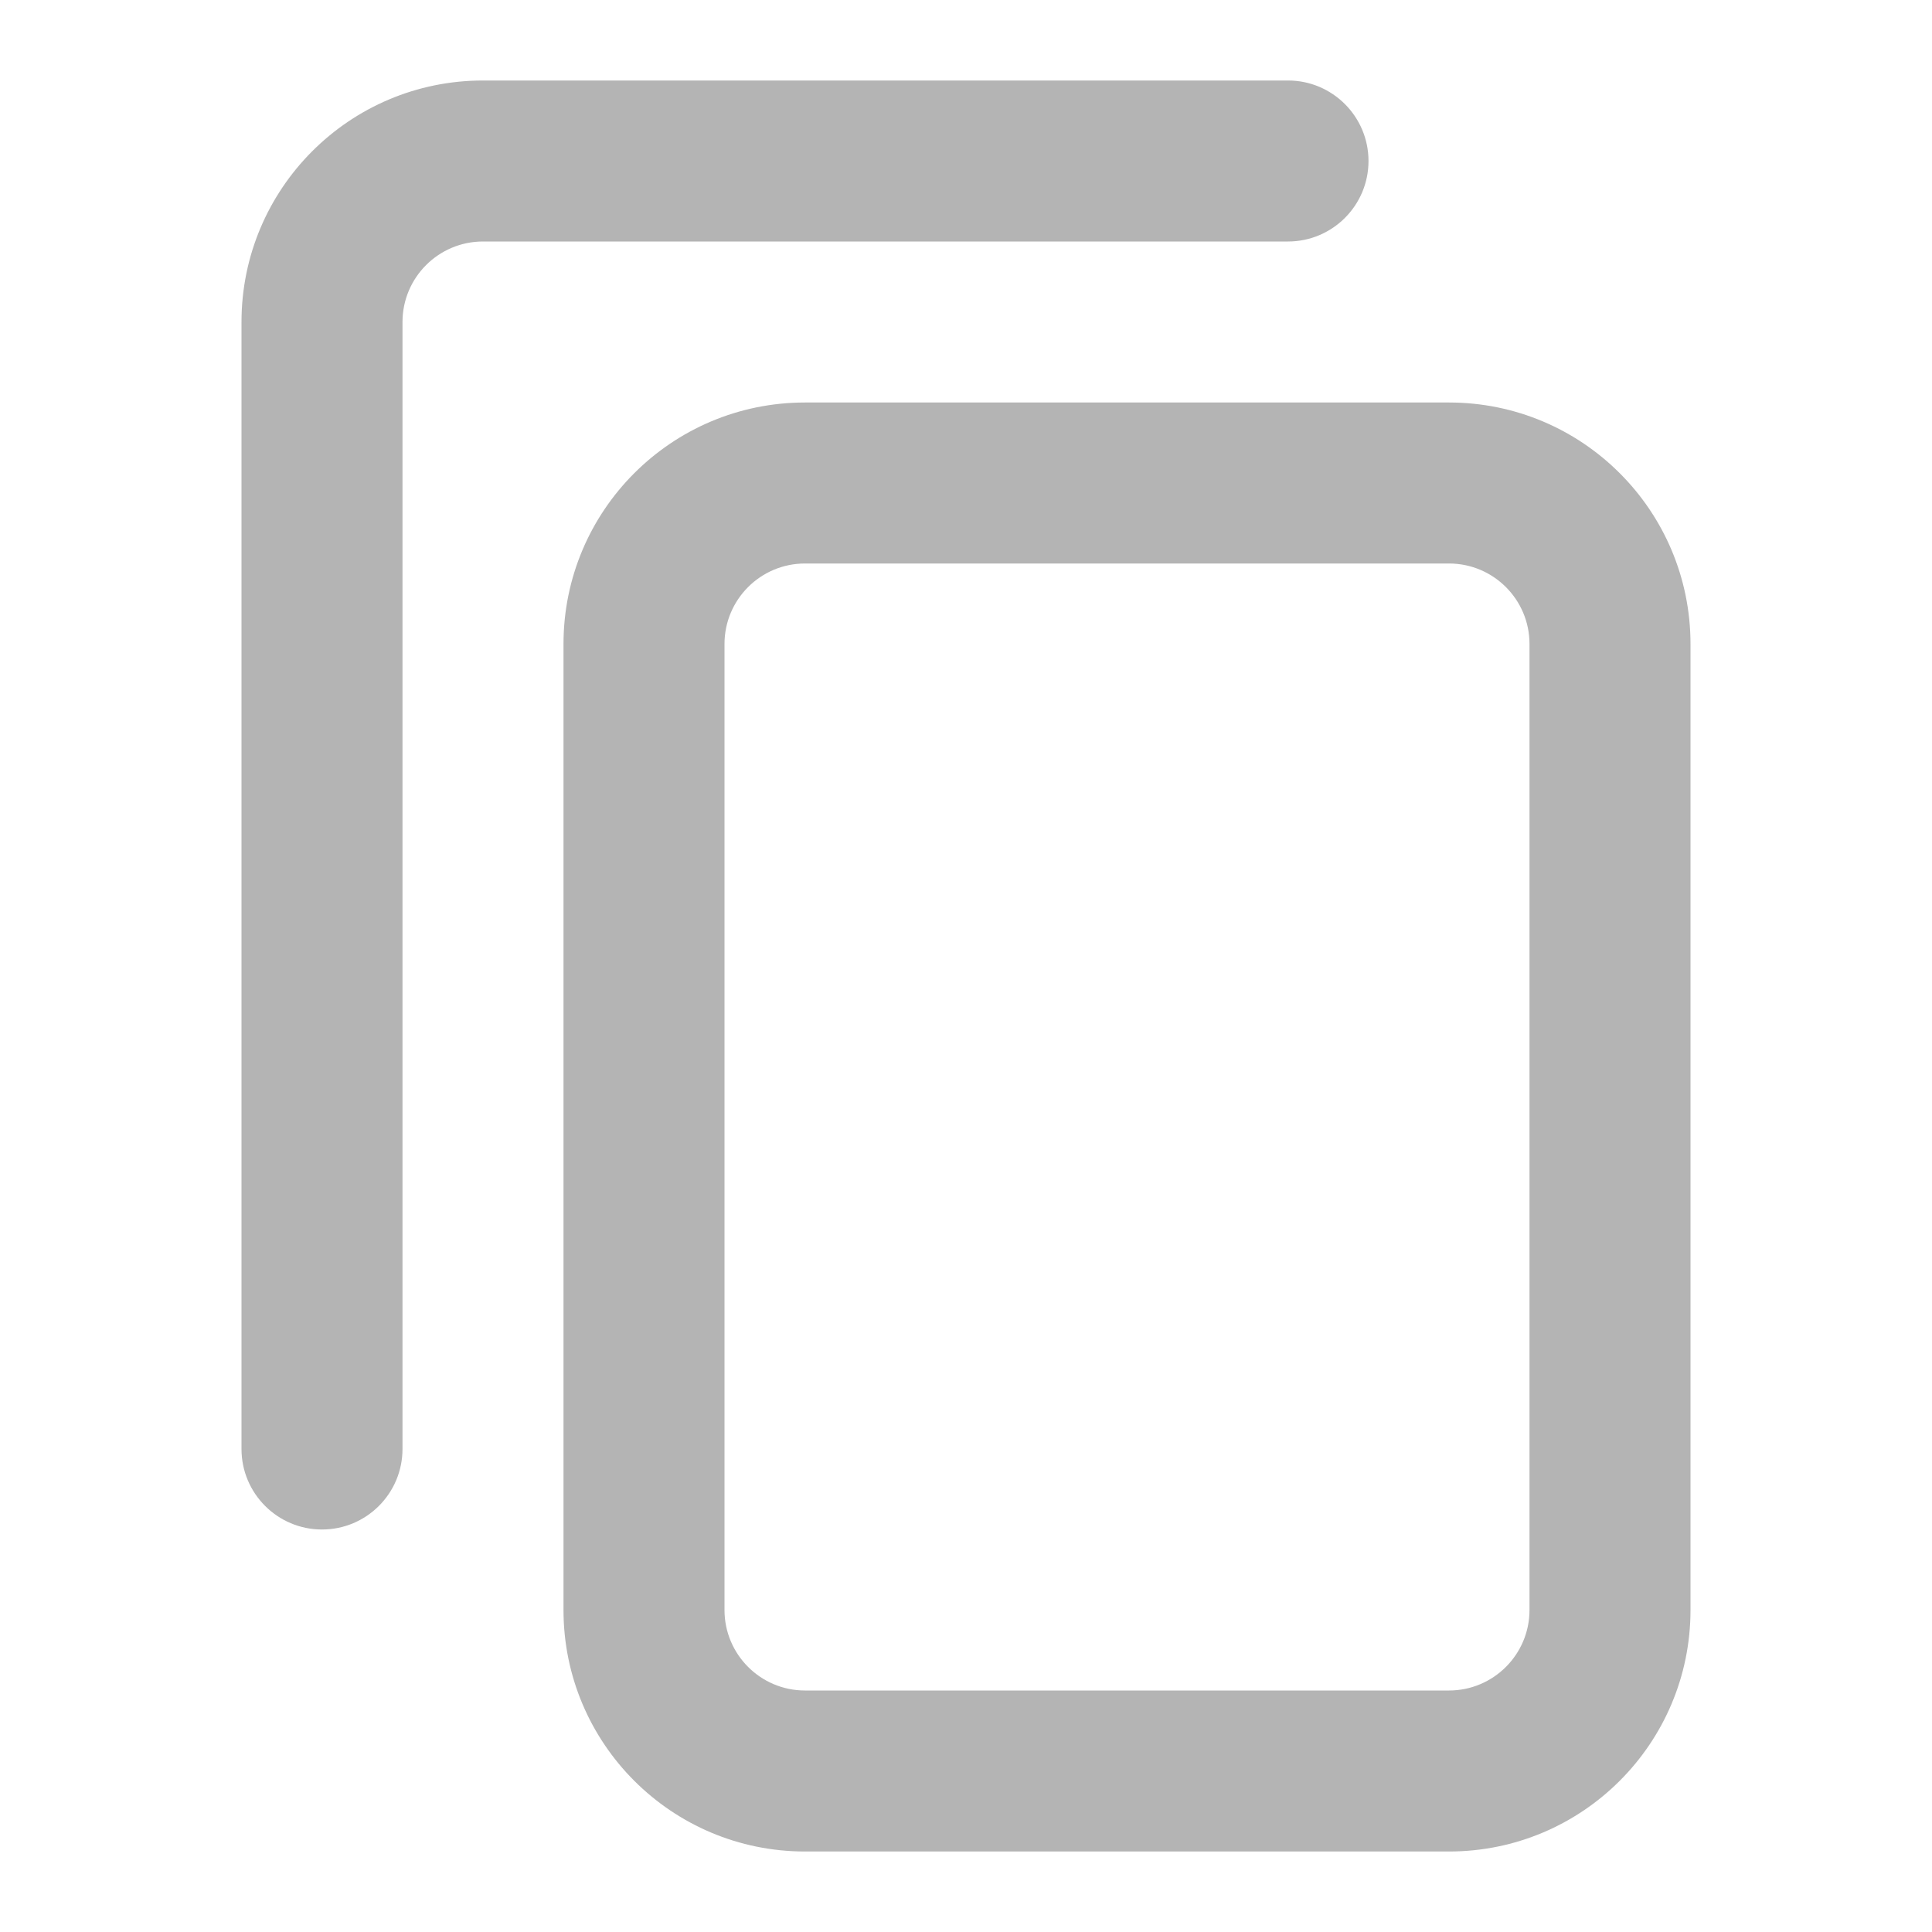
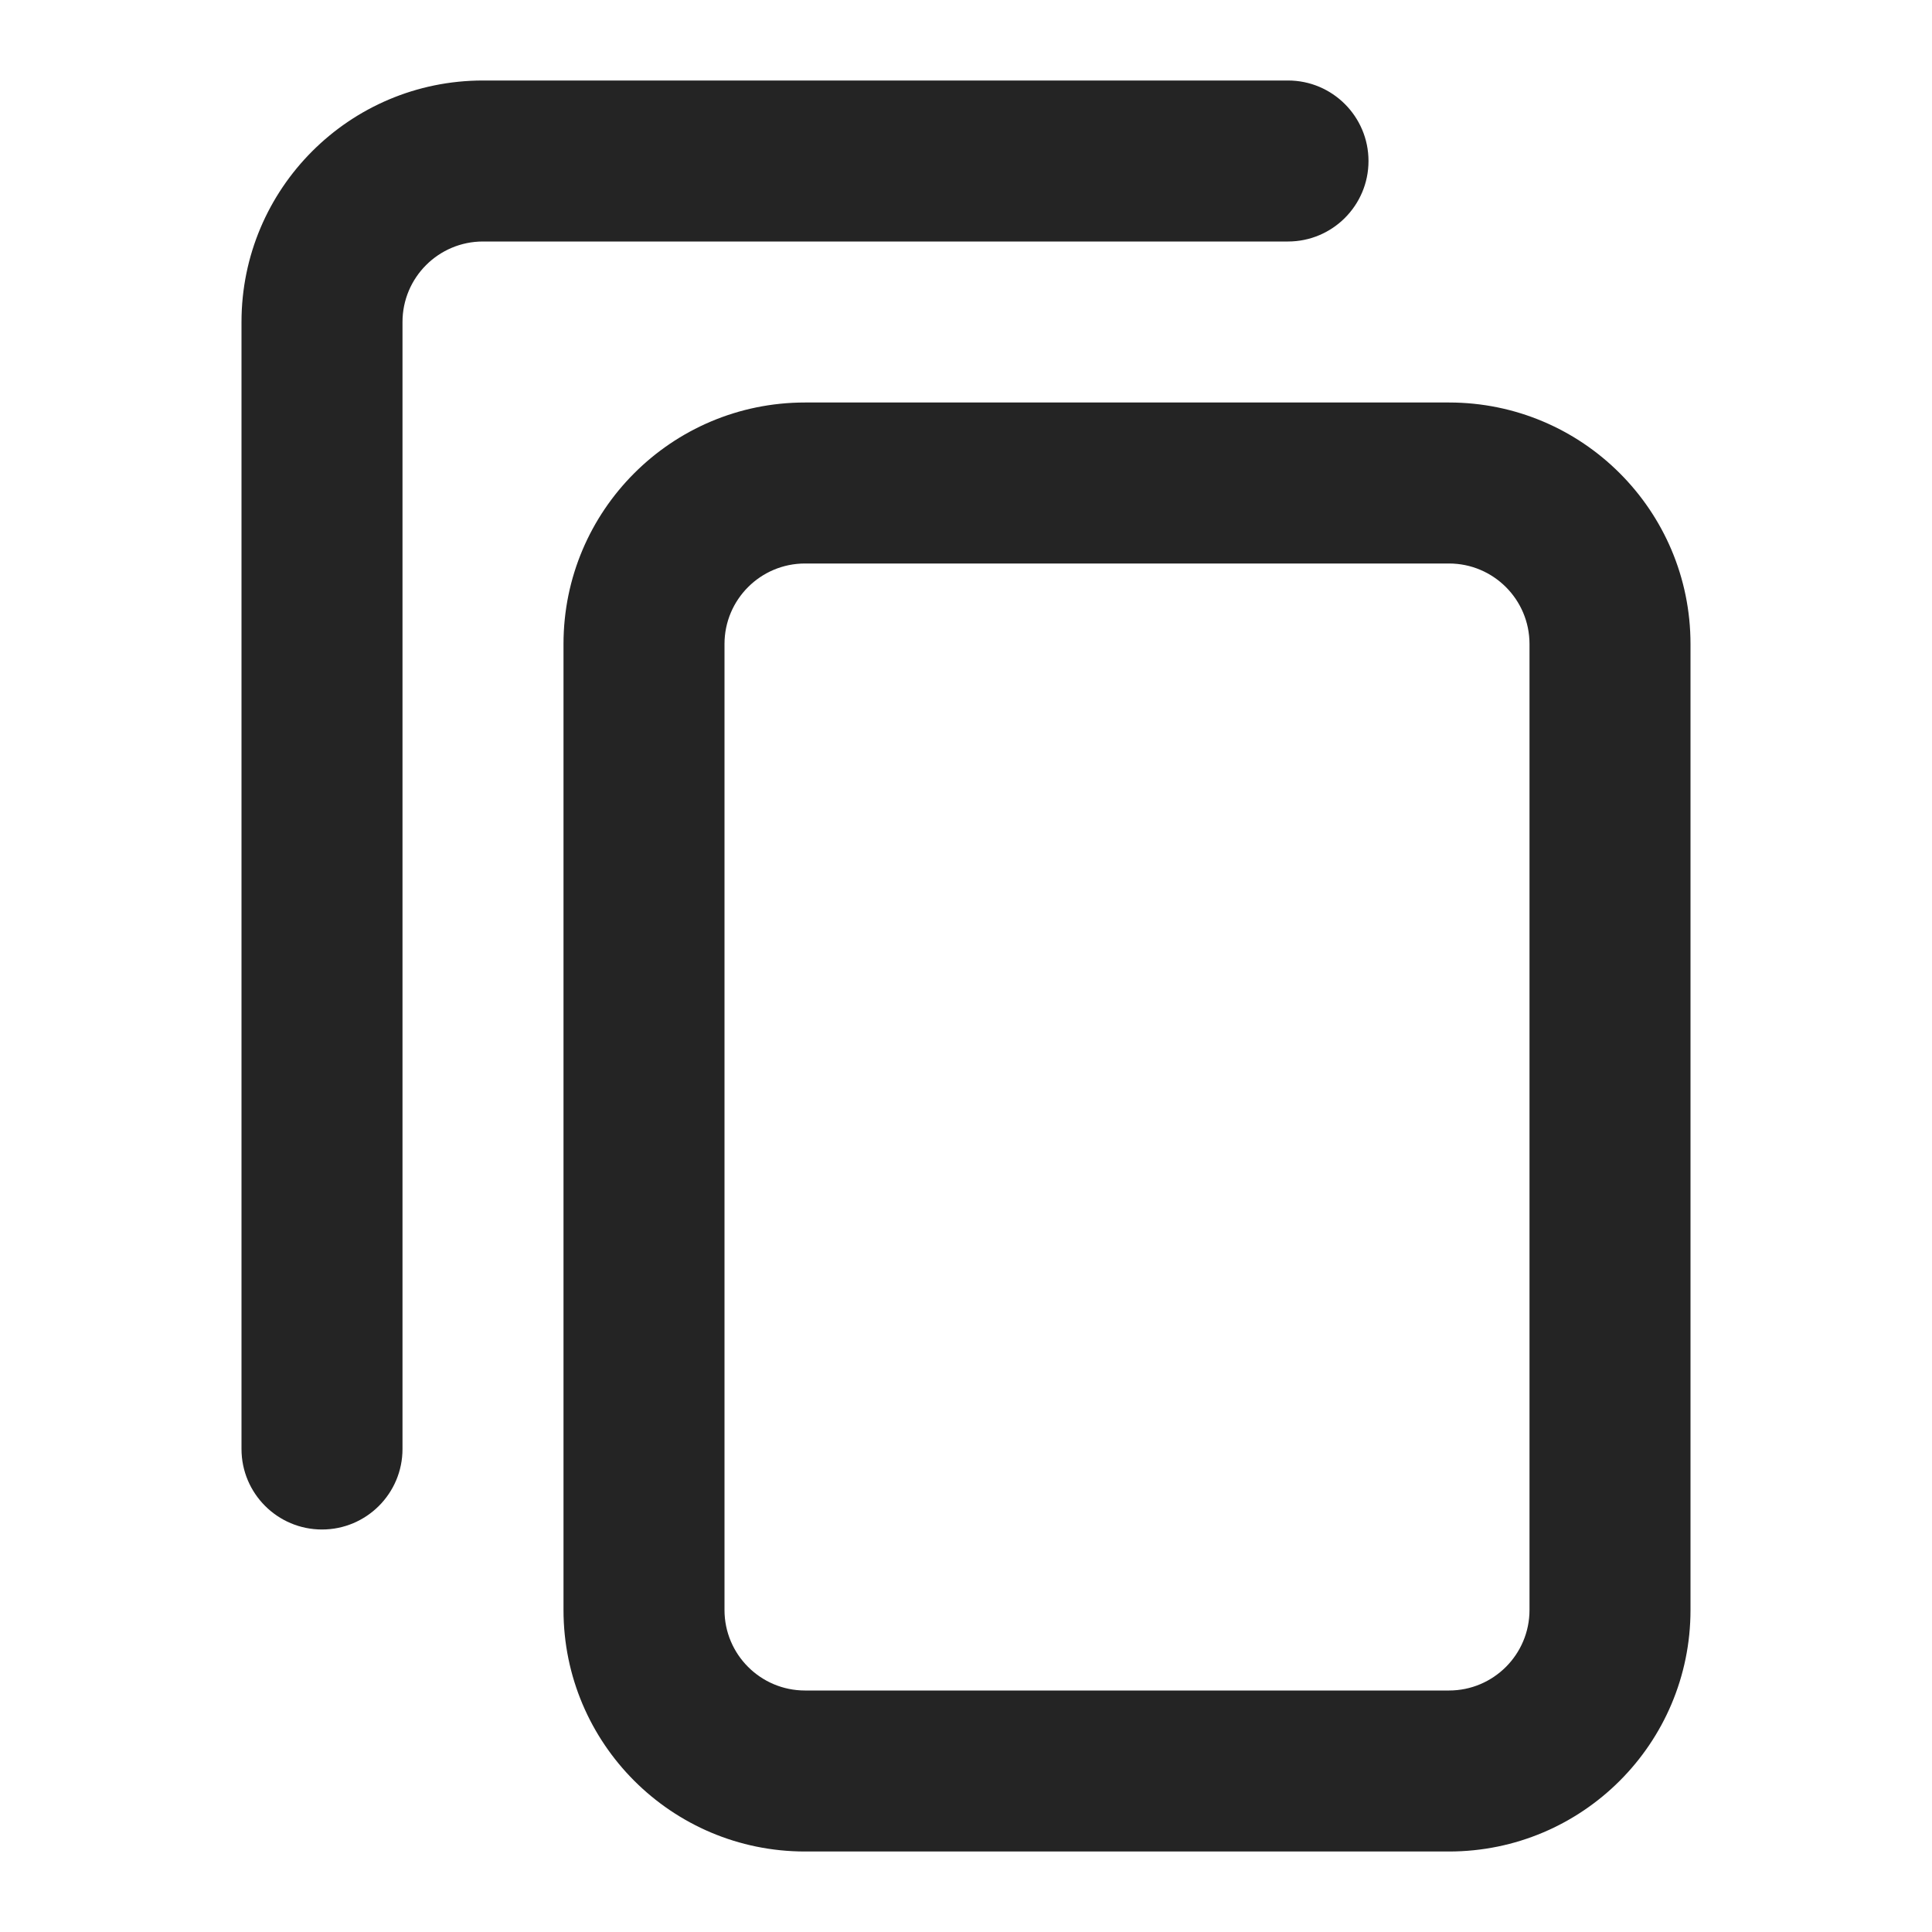
<svg xmlns="http://www.w3.org/2000/svg" width="15" height="15" viewBox="0 0 24 24" fill="none">
  <g id="SVGRepo_bgCarrier" stroke-width="0" />
  <g id="SVGRepo_tracerCarrier" stroke-linecap="round" stroke-linejoin="round" />
  <g id="SVGRepo_iconCarrier">
-     <path fill-rule="evenodd" clip-rule="evenodd" d="M21 8C21 6.343 19.657 5 18 5H10C8.343 5 7 6.343 7 8V20C7 21.657 8.343 23 10 23H18C19.657 23 21 21.657 21 20V8ZM19 8C19 7.448 18.552 7 18 7H10C9.448 7 9 7.448 9 8V20C9 20.552 9.448 21 10 21H18C18.552 21 19 20.552 19 20V8Z" fill="#B4B4B4" />
-     <path d="M6 3H16C16.552 3 17 2.552 17 2C17 1.448 16.552 1 16 1H6C4.343 1 3 2.343 3 4V18C3 18.552 3.448 19 4 19C4.552 19 5 18.552 5 18V4C5 3.448 5.448 3 6 3Z" fill="#B4B4B4" />
+     <path fill-rule="evenodd" clip-rule="evenodd" d="M21 8C21 6.343 19.657 5 18 5H10C8.343 5 7 6.343 7 8V20C7 21.657 8.343 23 10 23H18C19.657 23 21 21.657 21 20V8ZM19 8C19 7.448 18.552 7 18 7H10C9.448 7 9 7.448 9 8V20C9 20.552 9.448 21 10 21H18C18.552 21 19 20.552 19 20V8Z" fill="#242424" />
+     <path d="M6 3H16C16.552 3 17 2.552 17 2C17 1.448 16.552 1 16 1H6C4.343 1 3 2.343 3 4V18C3 18.552 3.448 19 4 19C4.552 19 5 18.552 5 18V4C5 3.448 5.448 3 6 3Z" fill="#242424" />
  </g>
</svg>
